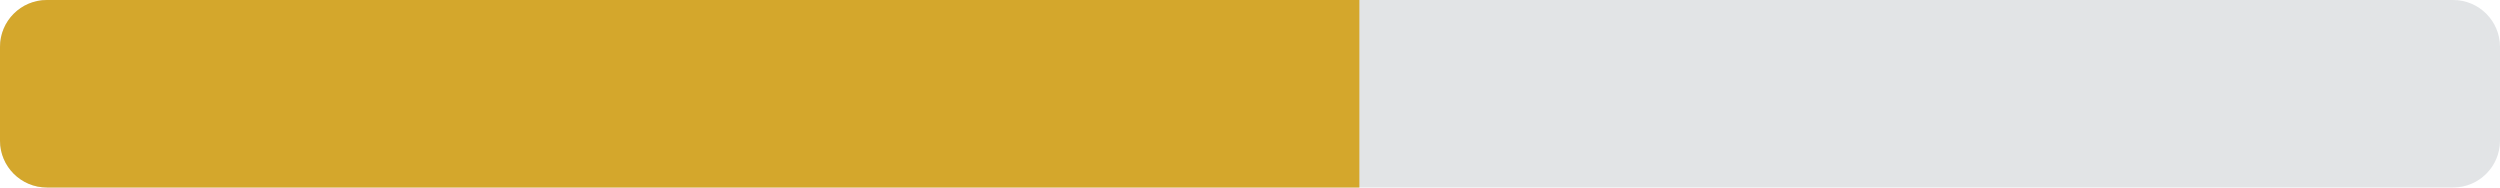
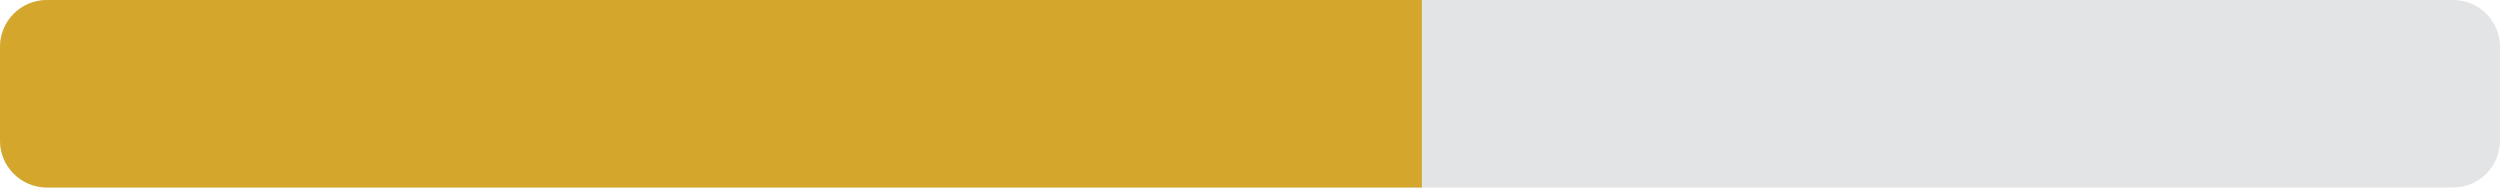
- <svg xmlns="http://www.w3.org/2000/svg" width="160" height="12" viewBox="0 0 160 12" role="img" aria-label="azure avm-res-app-managedenvironment: 39 of 72 variables covered (partial)">
+ <svg xmlns="http://www.w3.org/2000/svg" width="160" height="12" viewBox="0 0 160 12" role="img" aria-label="azure avm-res-app-managedenvironment: 41 of 72 variables covered (partial)">
  <clipPath id="r">
    <rect width="160" height="12" rx="3" />
  </clipPath>
  <g clip-path="url(#r)">
    <rect width="160" height="12" fill="#8c959f" fill-opacity="0.25" />
-     <rect width="87" height="12" fill="#d4a72c" />
+     <rect width="91" height="12" fill="#d4a72c" />
  </g>
</svg>
